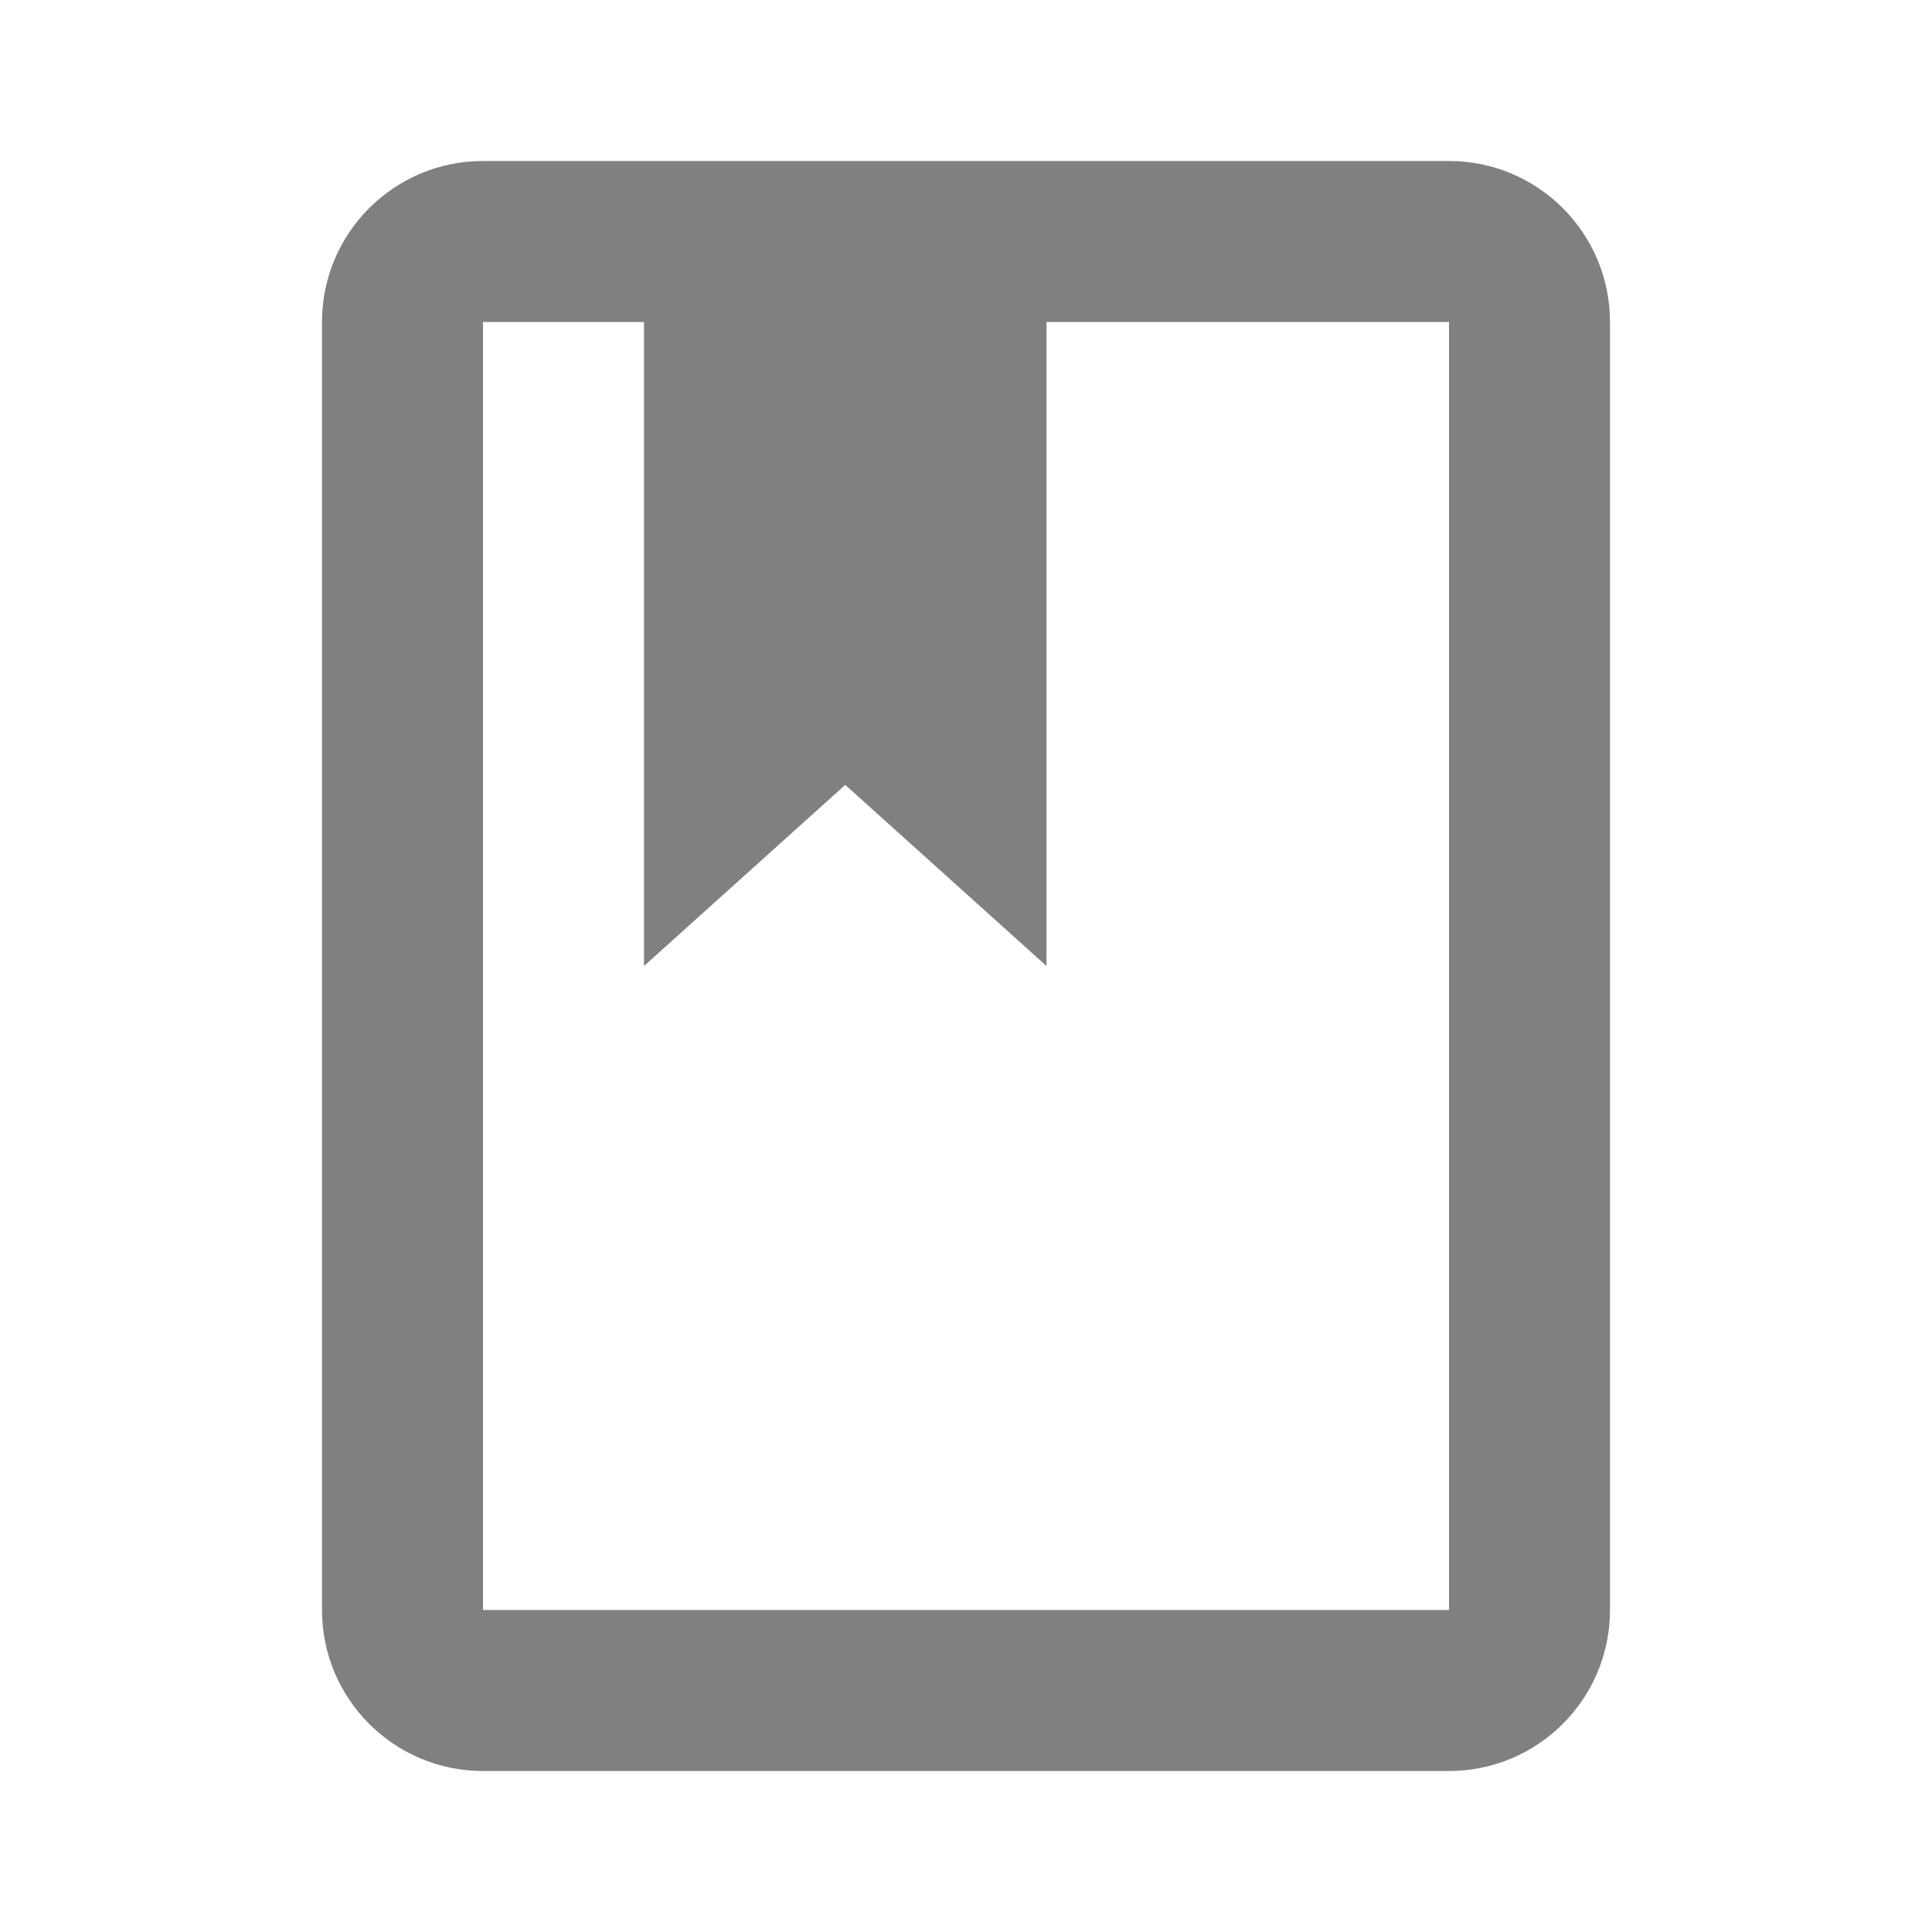
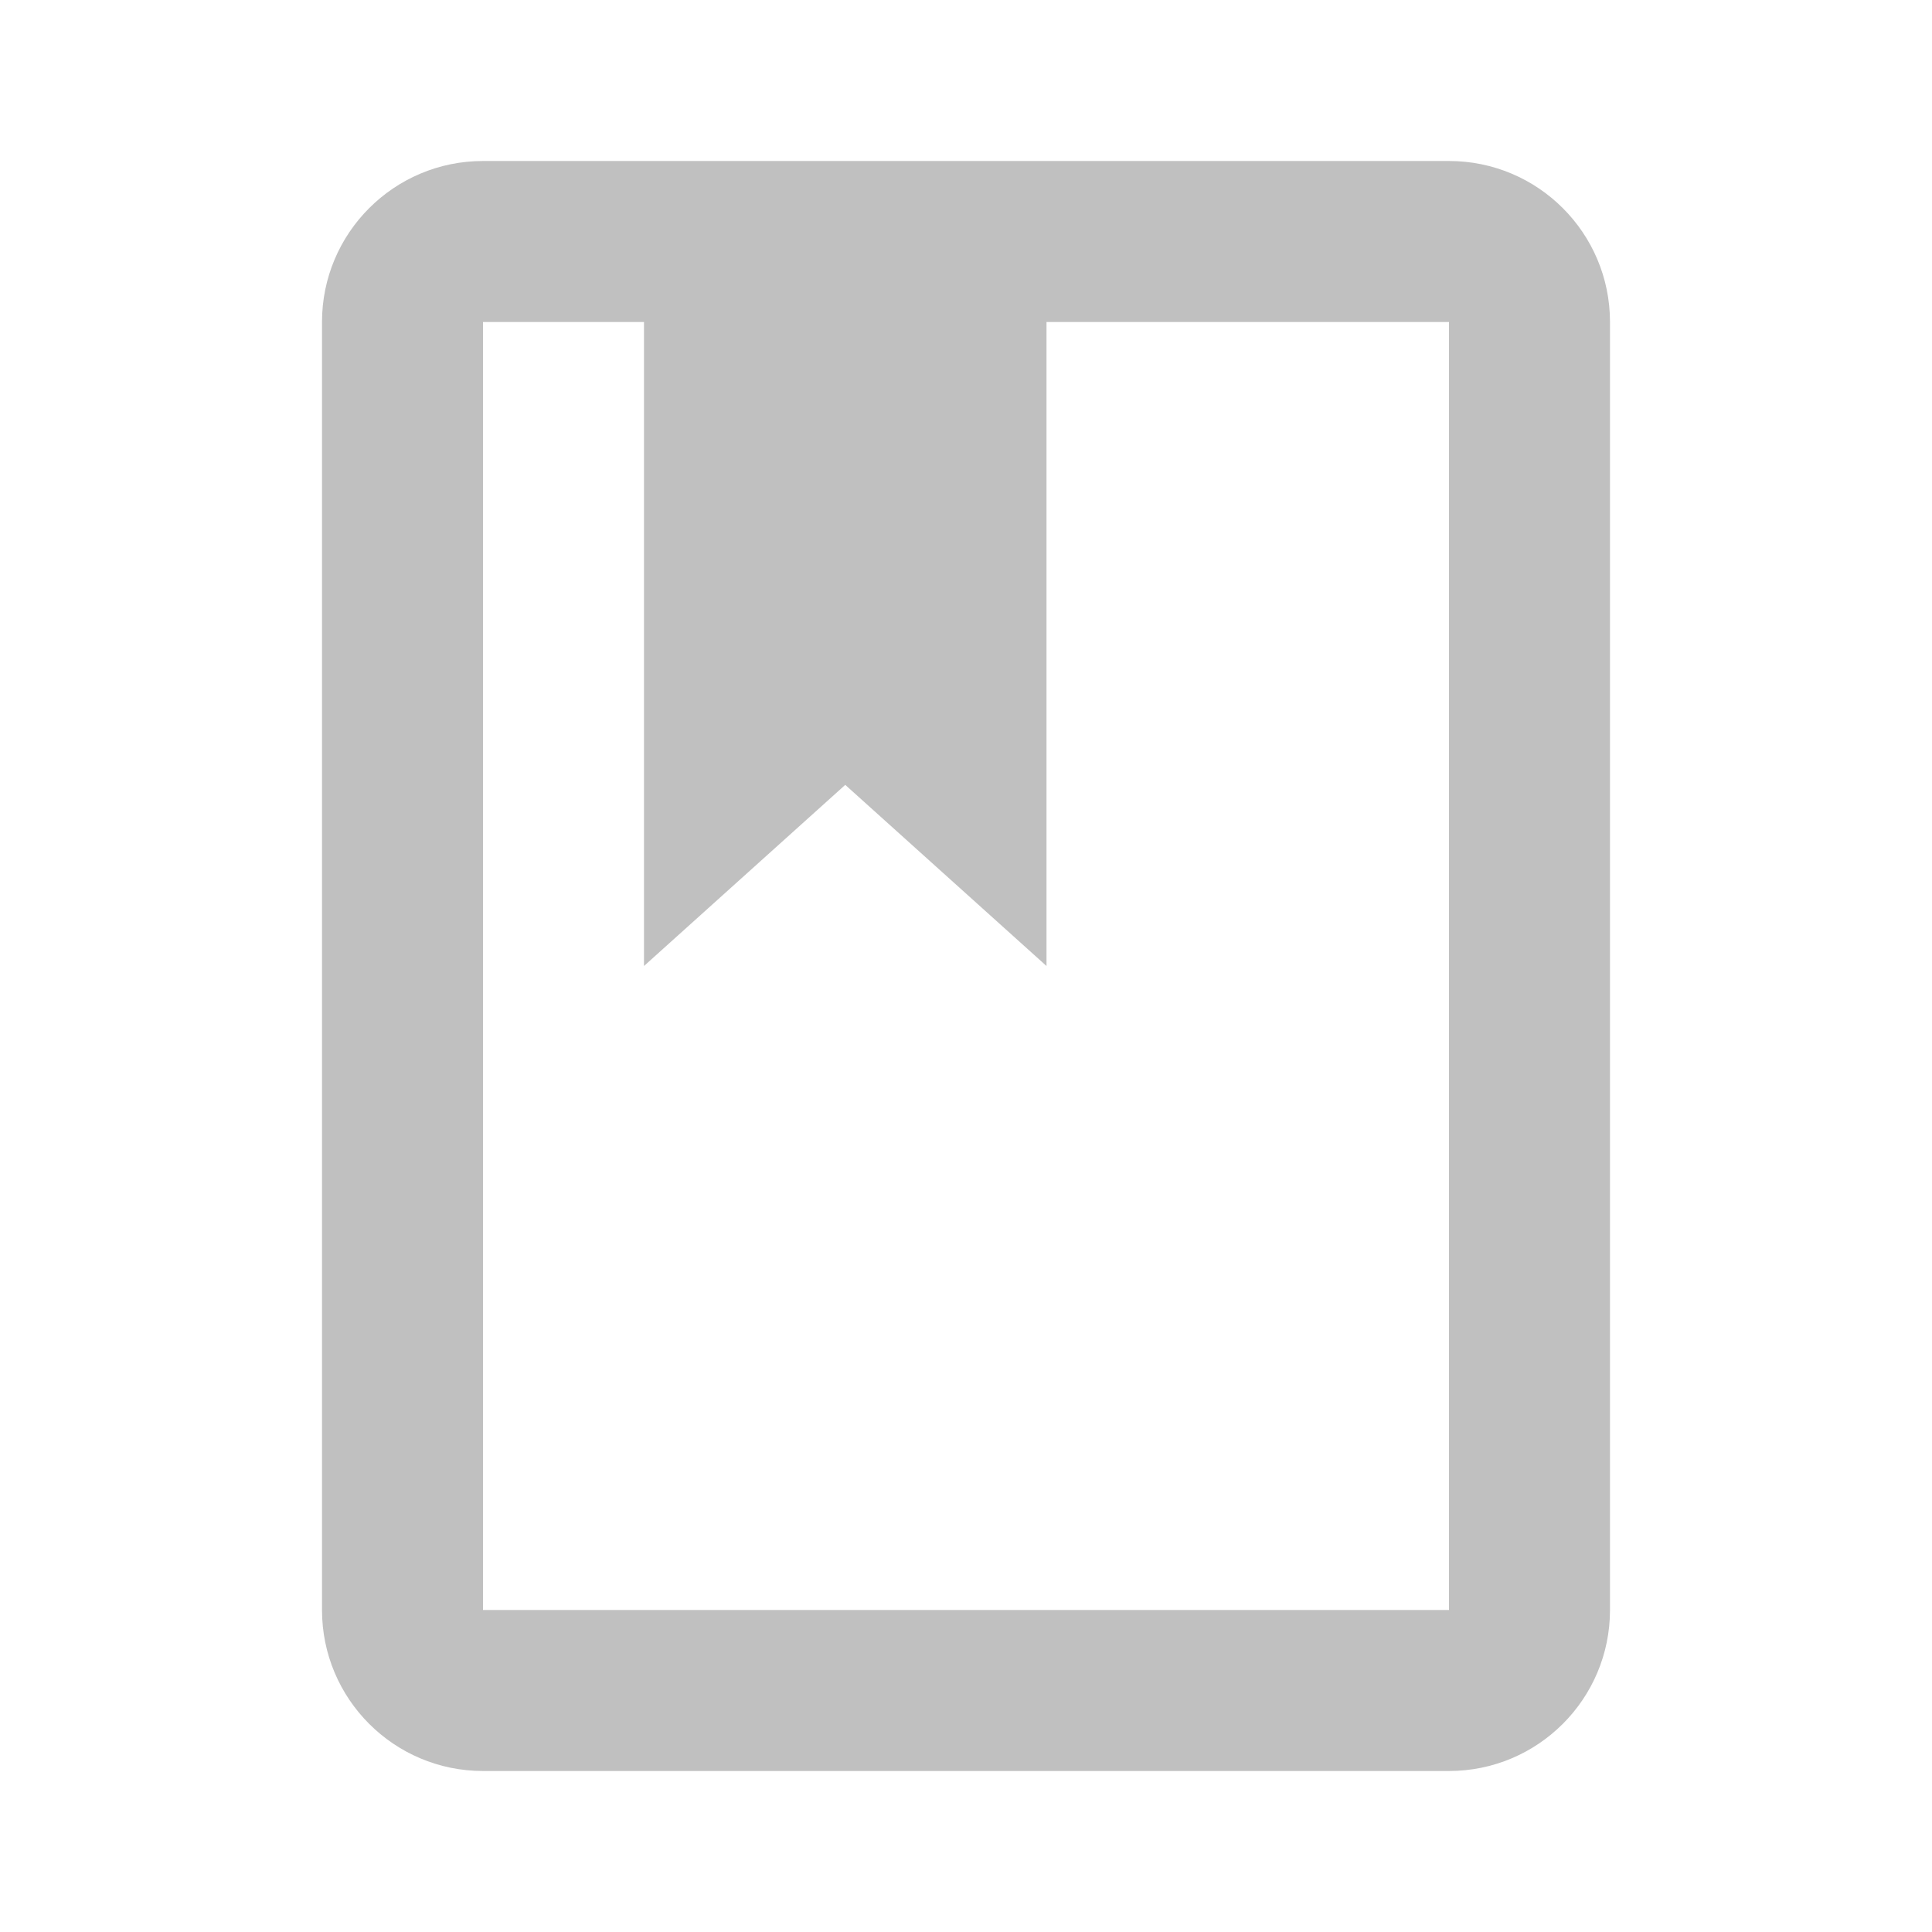
- <svg xmlns="http://www.w3.org/2000/svg" version="1.1" viewBox="0 0 24 24" fill="grey">
+ <svg xmlns="http://www.w3.org/2000/svg" version="1.1" viewBox="0 0 24 24" fill="silver">
  <path d="M18,2A2,2 0 0,1 20,4V20A2,2 0 0,1 18,22H6A2,2 0 0,1 4,20V4A2,2 0 0,1 6,2H18M18,4H13V12L10.5,9.75L8,12V4H6V20H18V4Z" />
</svg>
